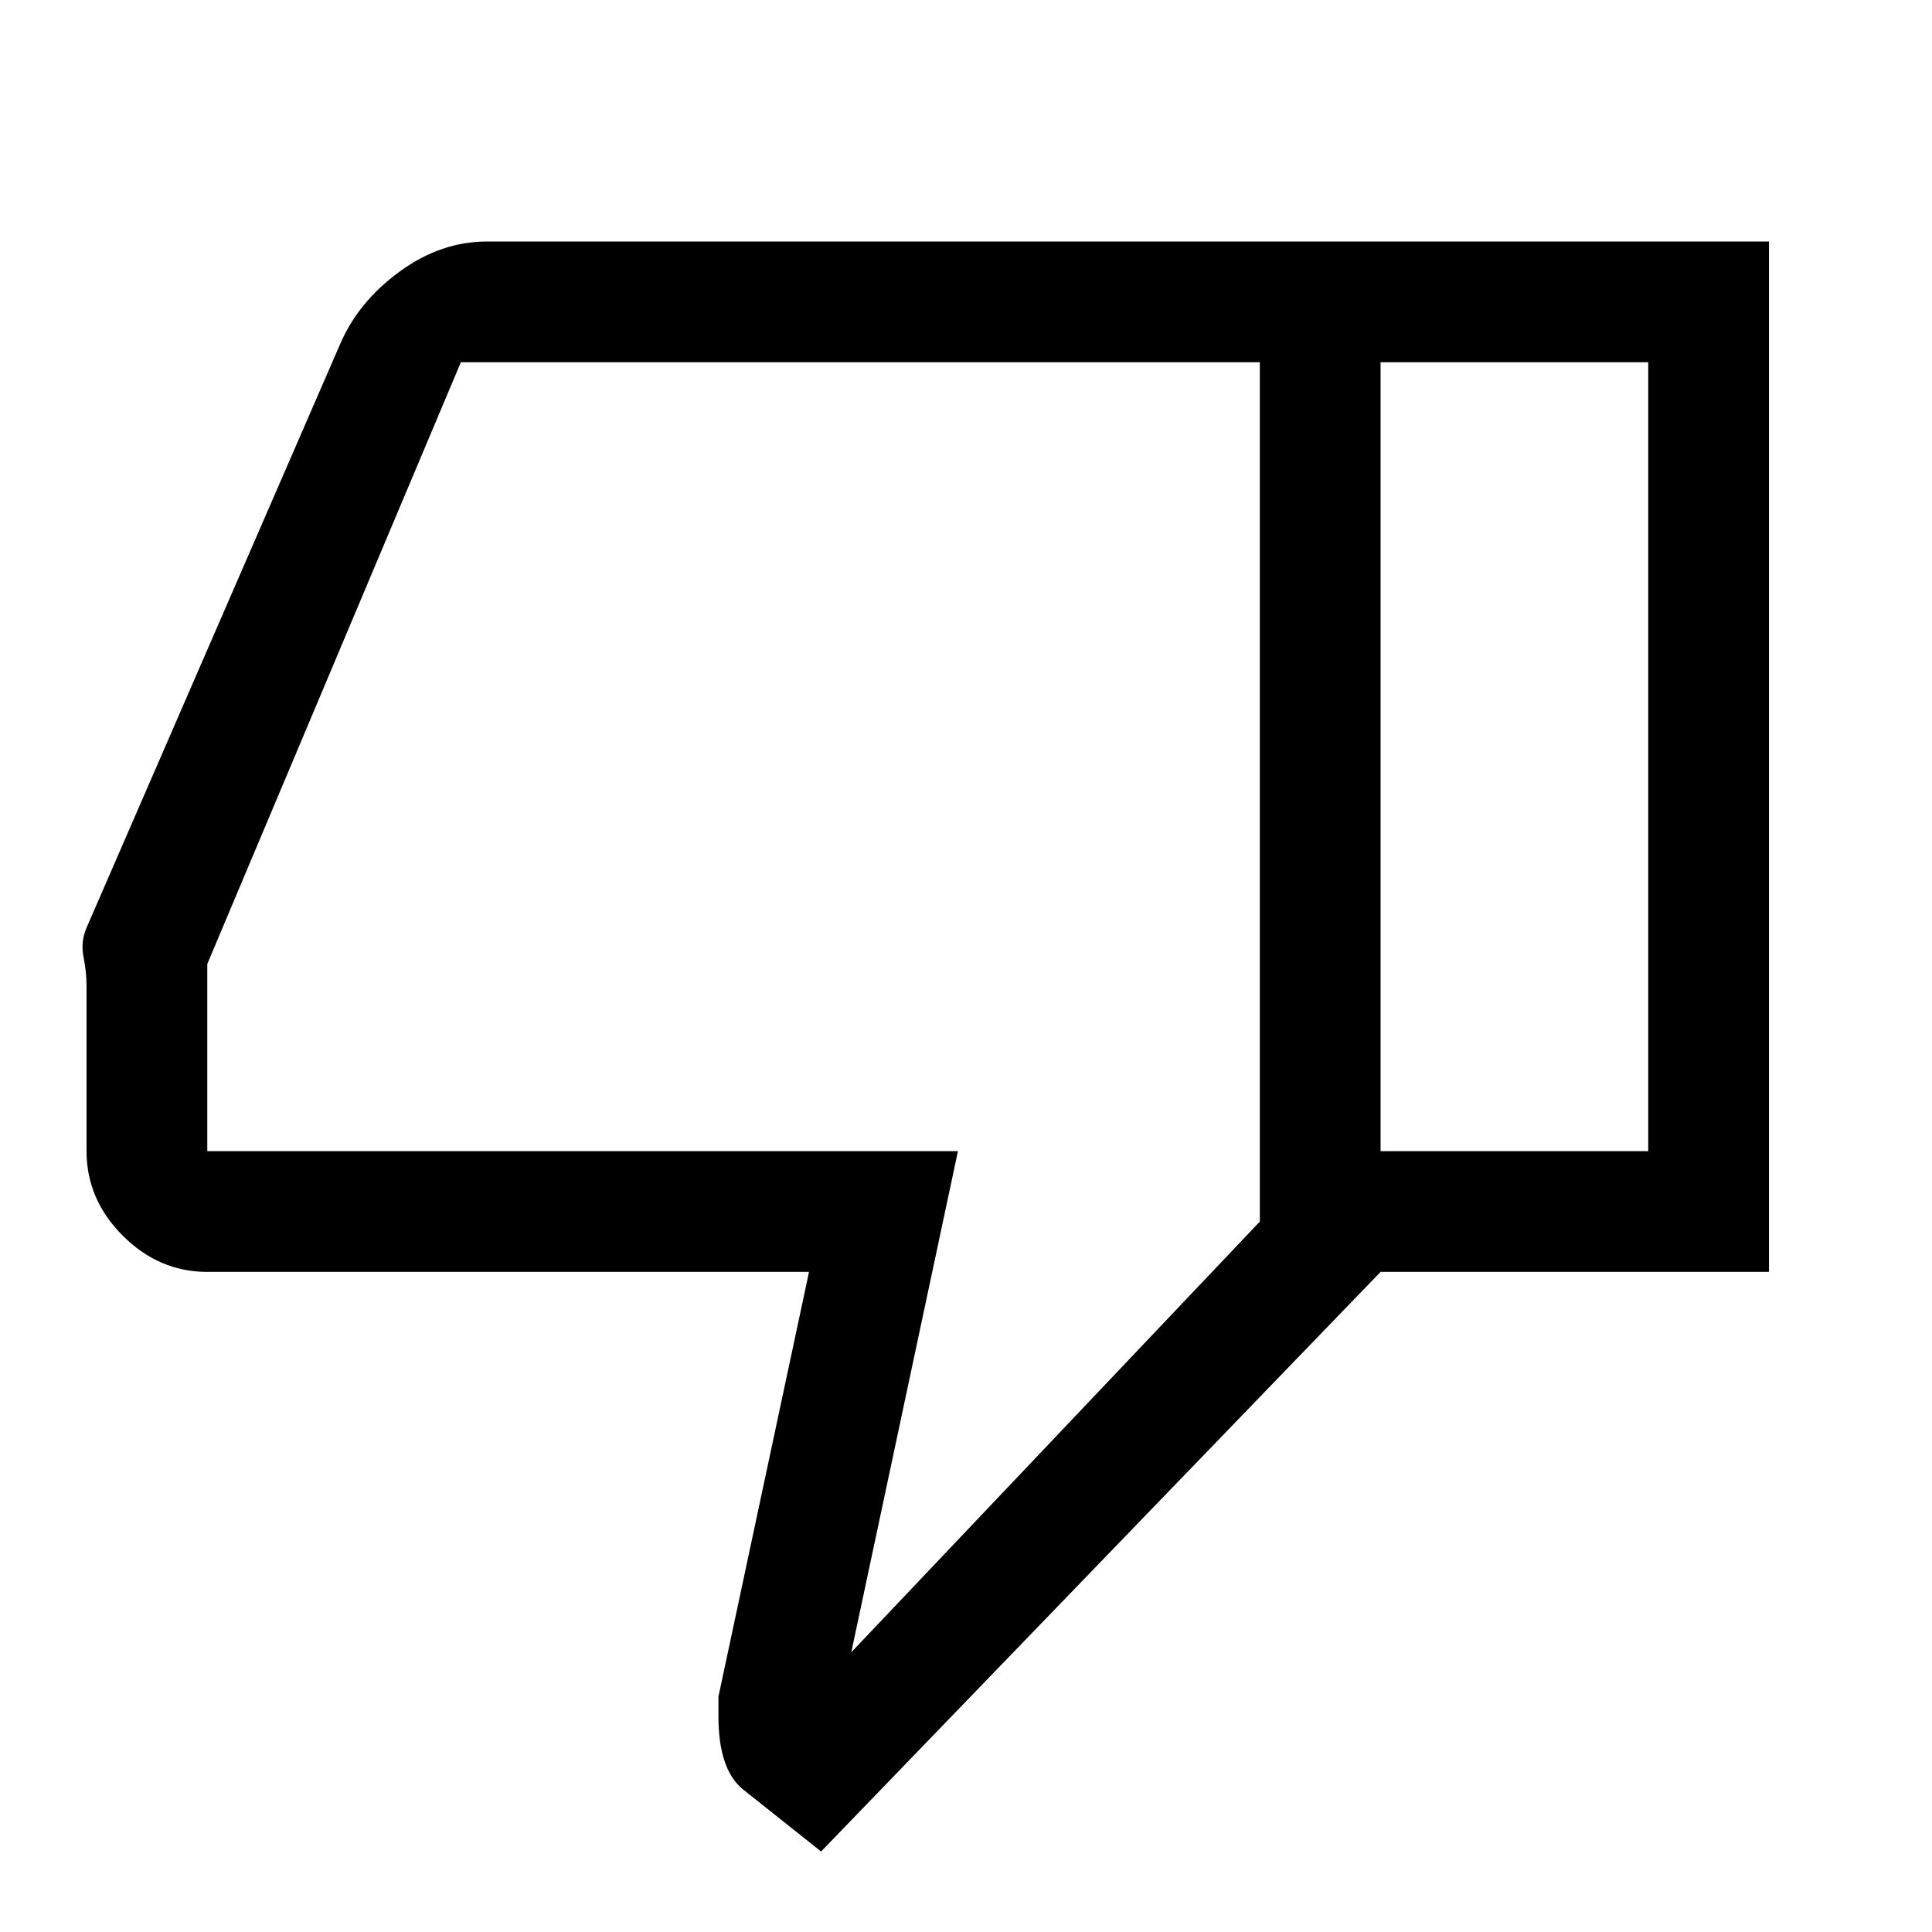
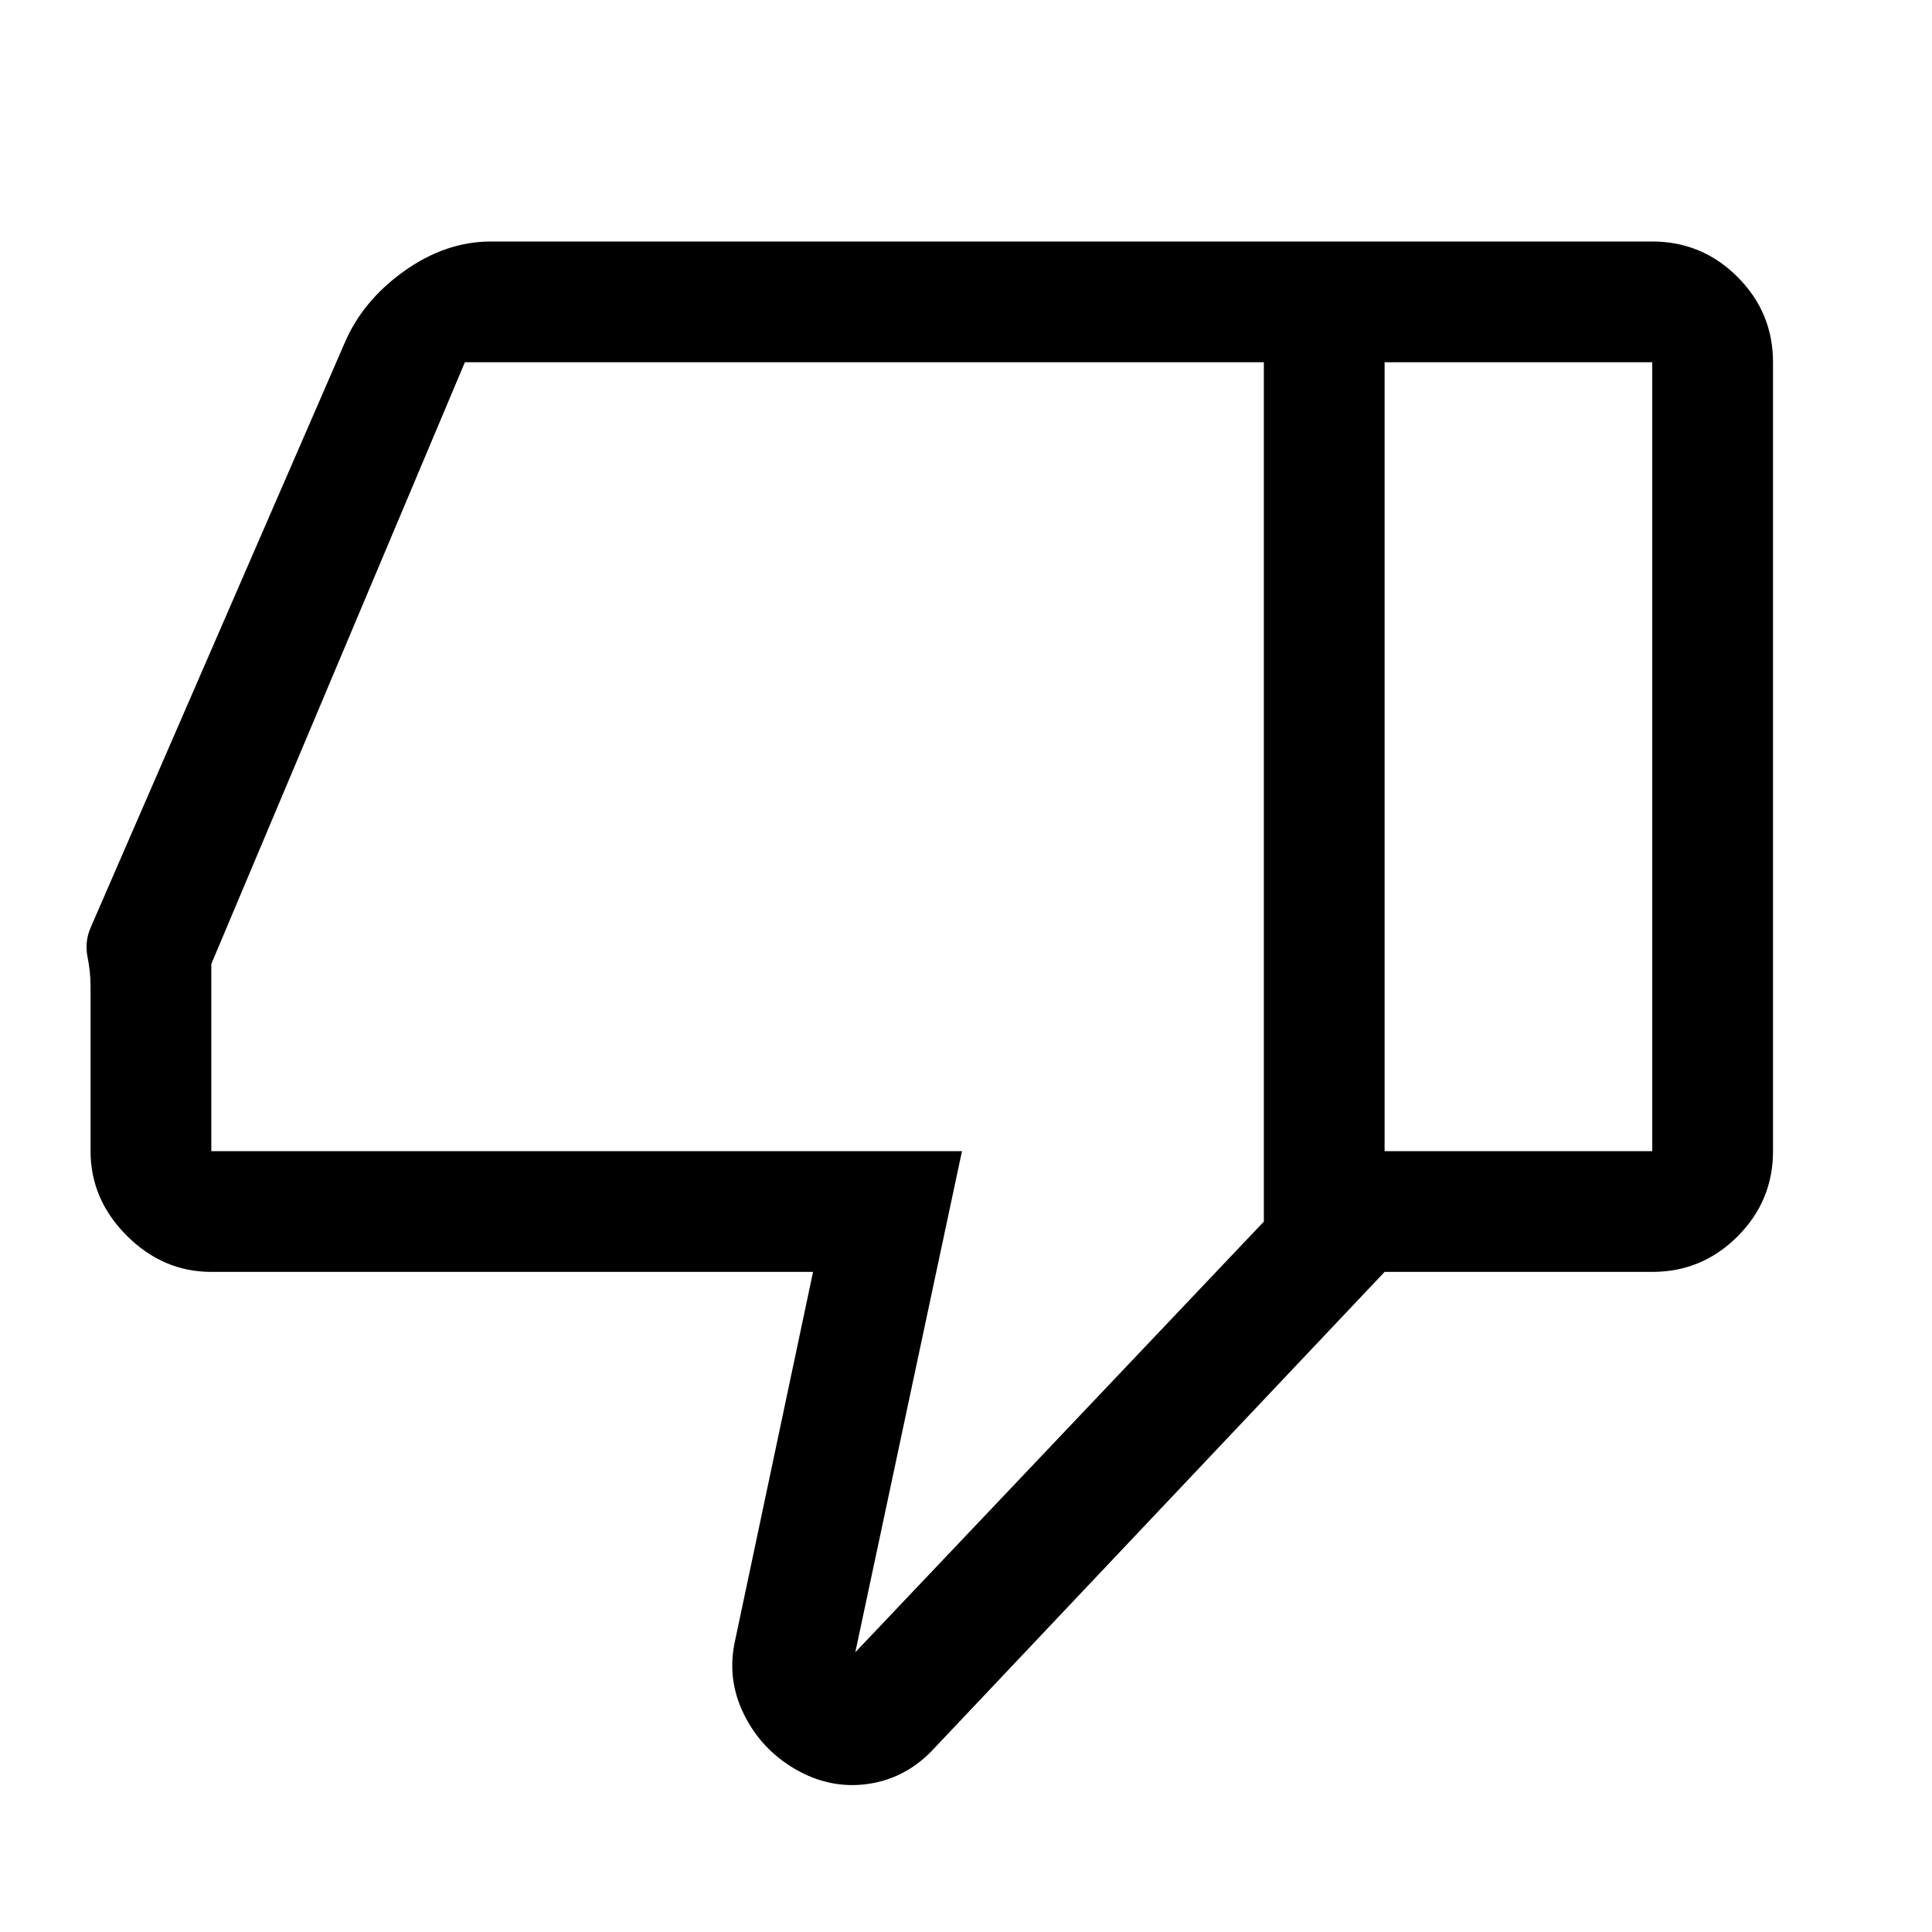
- <svg xmlns="http://www.w3.org/2000/svg" height="48" width="48">
-   <path d="M12.1 6h22.2v25.6L20.4 46l-1.95-1.55q-.3-.25-.45-.7-.15-.45-.15-1.1v-.5L20.1 31.6H5.15q-1.2 0-2.1-.9-.9-.9-.9-2.1v-4.1q0-.35-.075-.725t.075-.725l6.3-14.5q.45-1.05 1.475-1.8Q10.95 6 12.1 6Zm19.2 3H11.45l-6.3 14.95v4.65H23.8l-2.65 12.45 10.15-10.7Zm0 21.35V9Zm3 1.25v-3h6.65V9H34.3V6h9.65v25.6Z" />
+ <svg xmlns="http://www.w3.org/2000/svg" height="48" viewBox="0 -960 960 960" width="48">
+   <path d="M105-328q-24 0-42-18t-18-42v-81.839Q45-477 43.5-484.5T45-499l126-290q8.878-21.25 29.595-36.125Q221.311-840 244-840h444v512L463-90q-13.6 14-32.187 16.5Q412.227-71 395-81q-17-10-25.5-27.5t-4.2-36.5L404-328H105Zm523-25v-427H231L105-481v93h373l-53 249 203-214Zm193-487q24.75 0 42.375 17.625T881-780v392q0 24.75-17.625 42.375T821-328H688v-60h133v-392H688v-60h133Zm-193 60v427-427Z" />
</svg>
